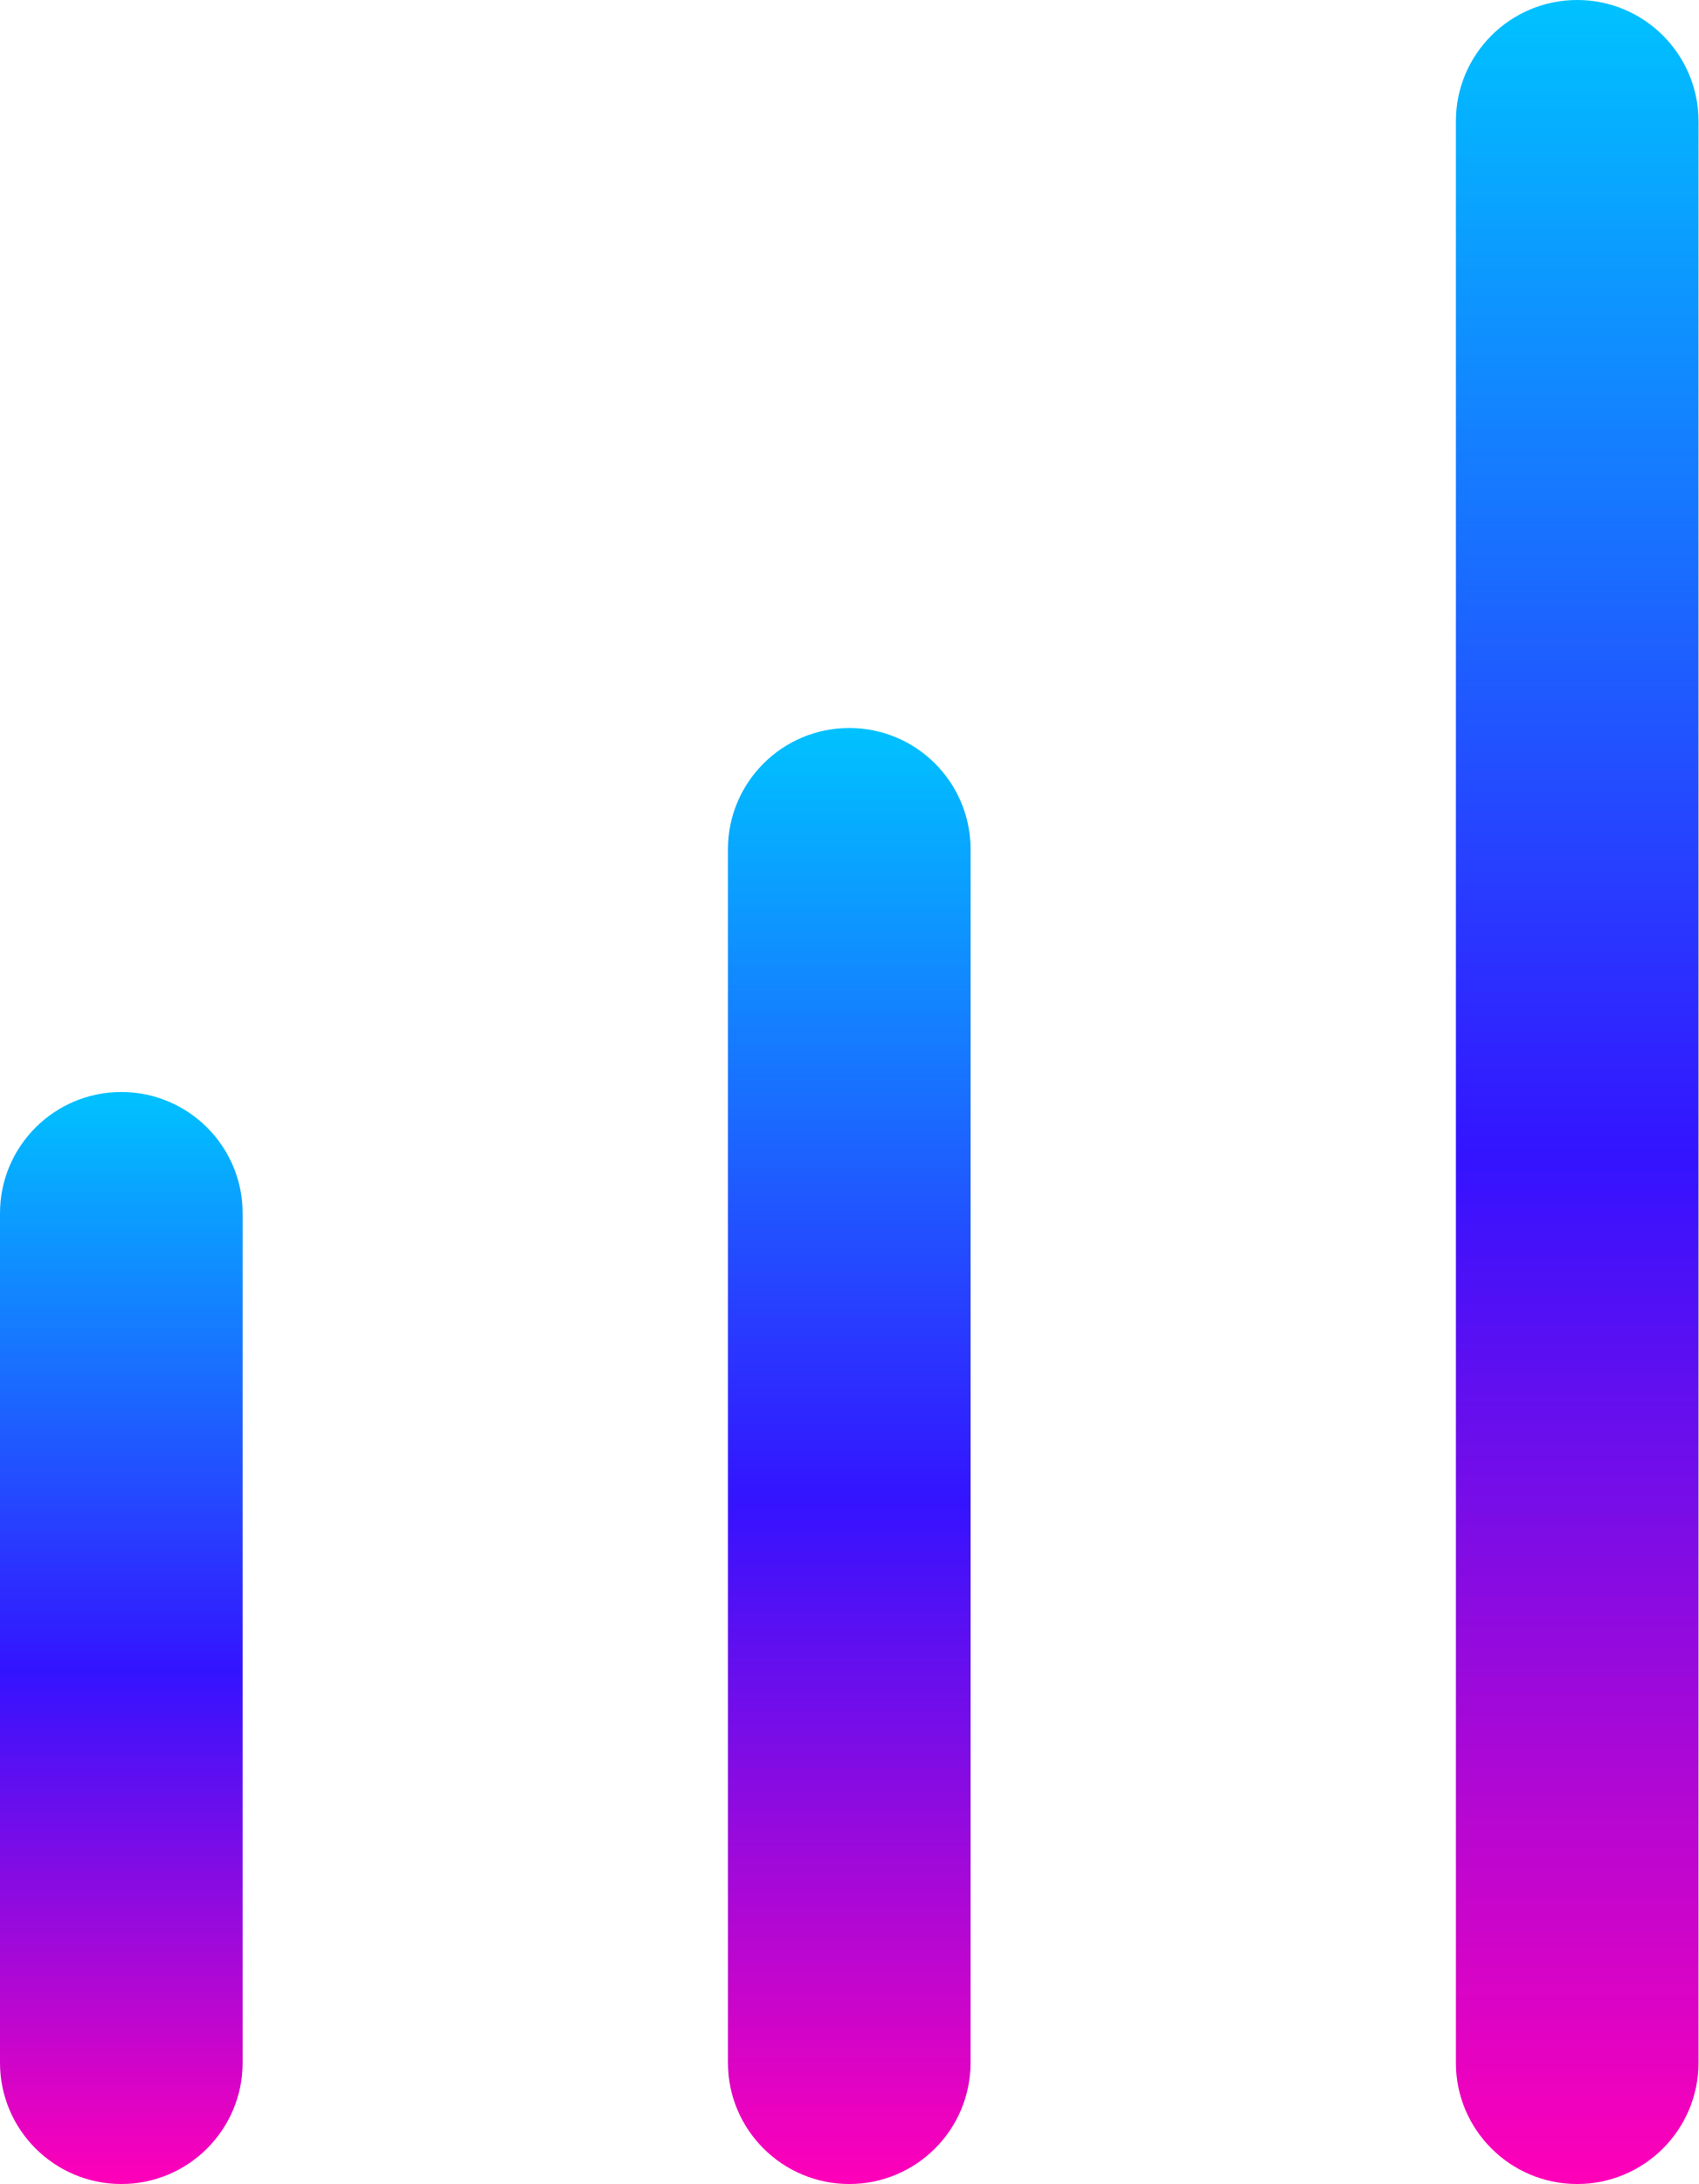
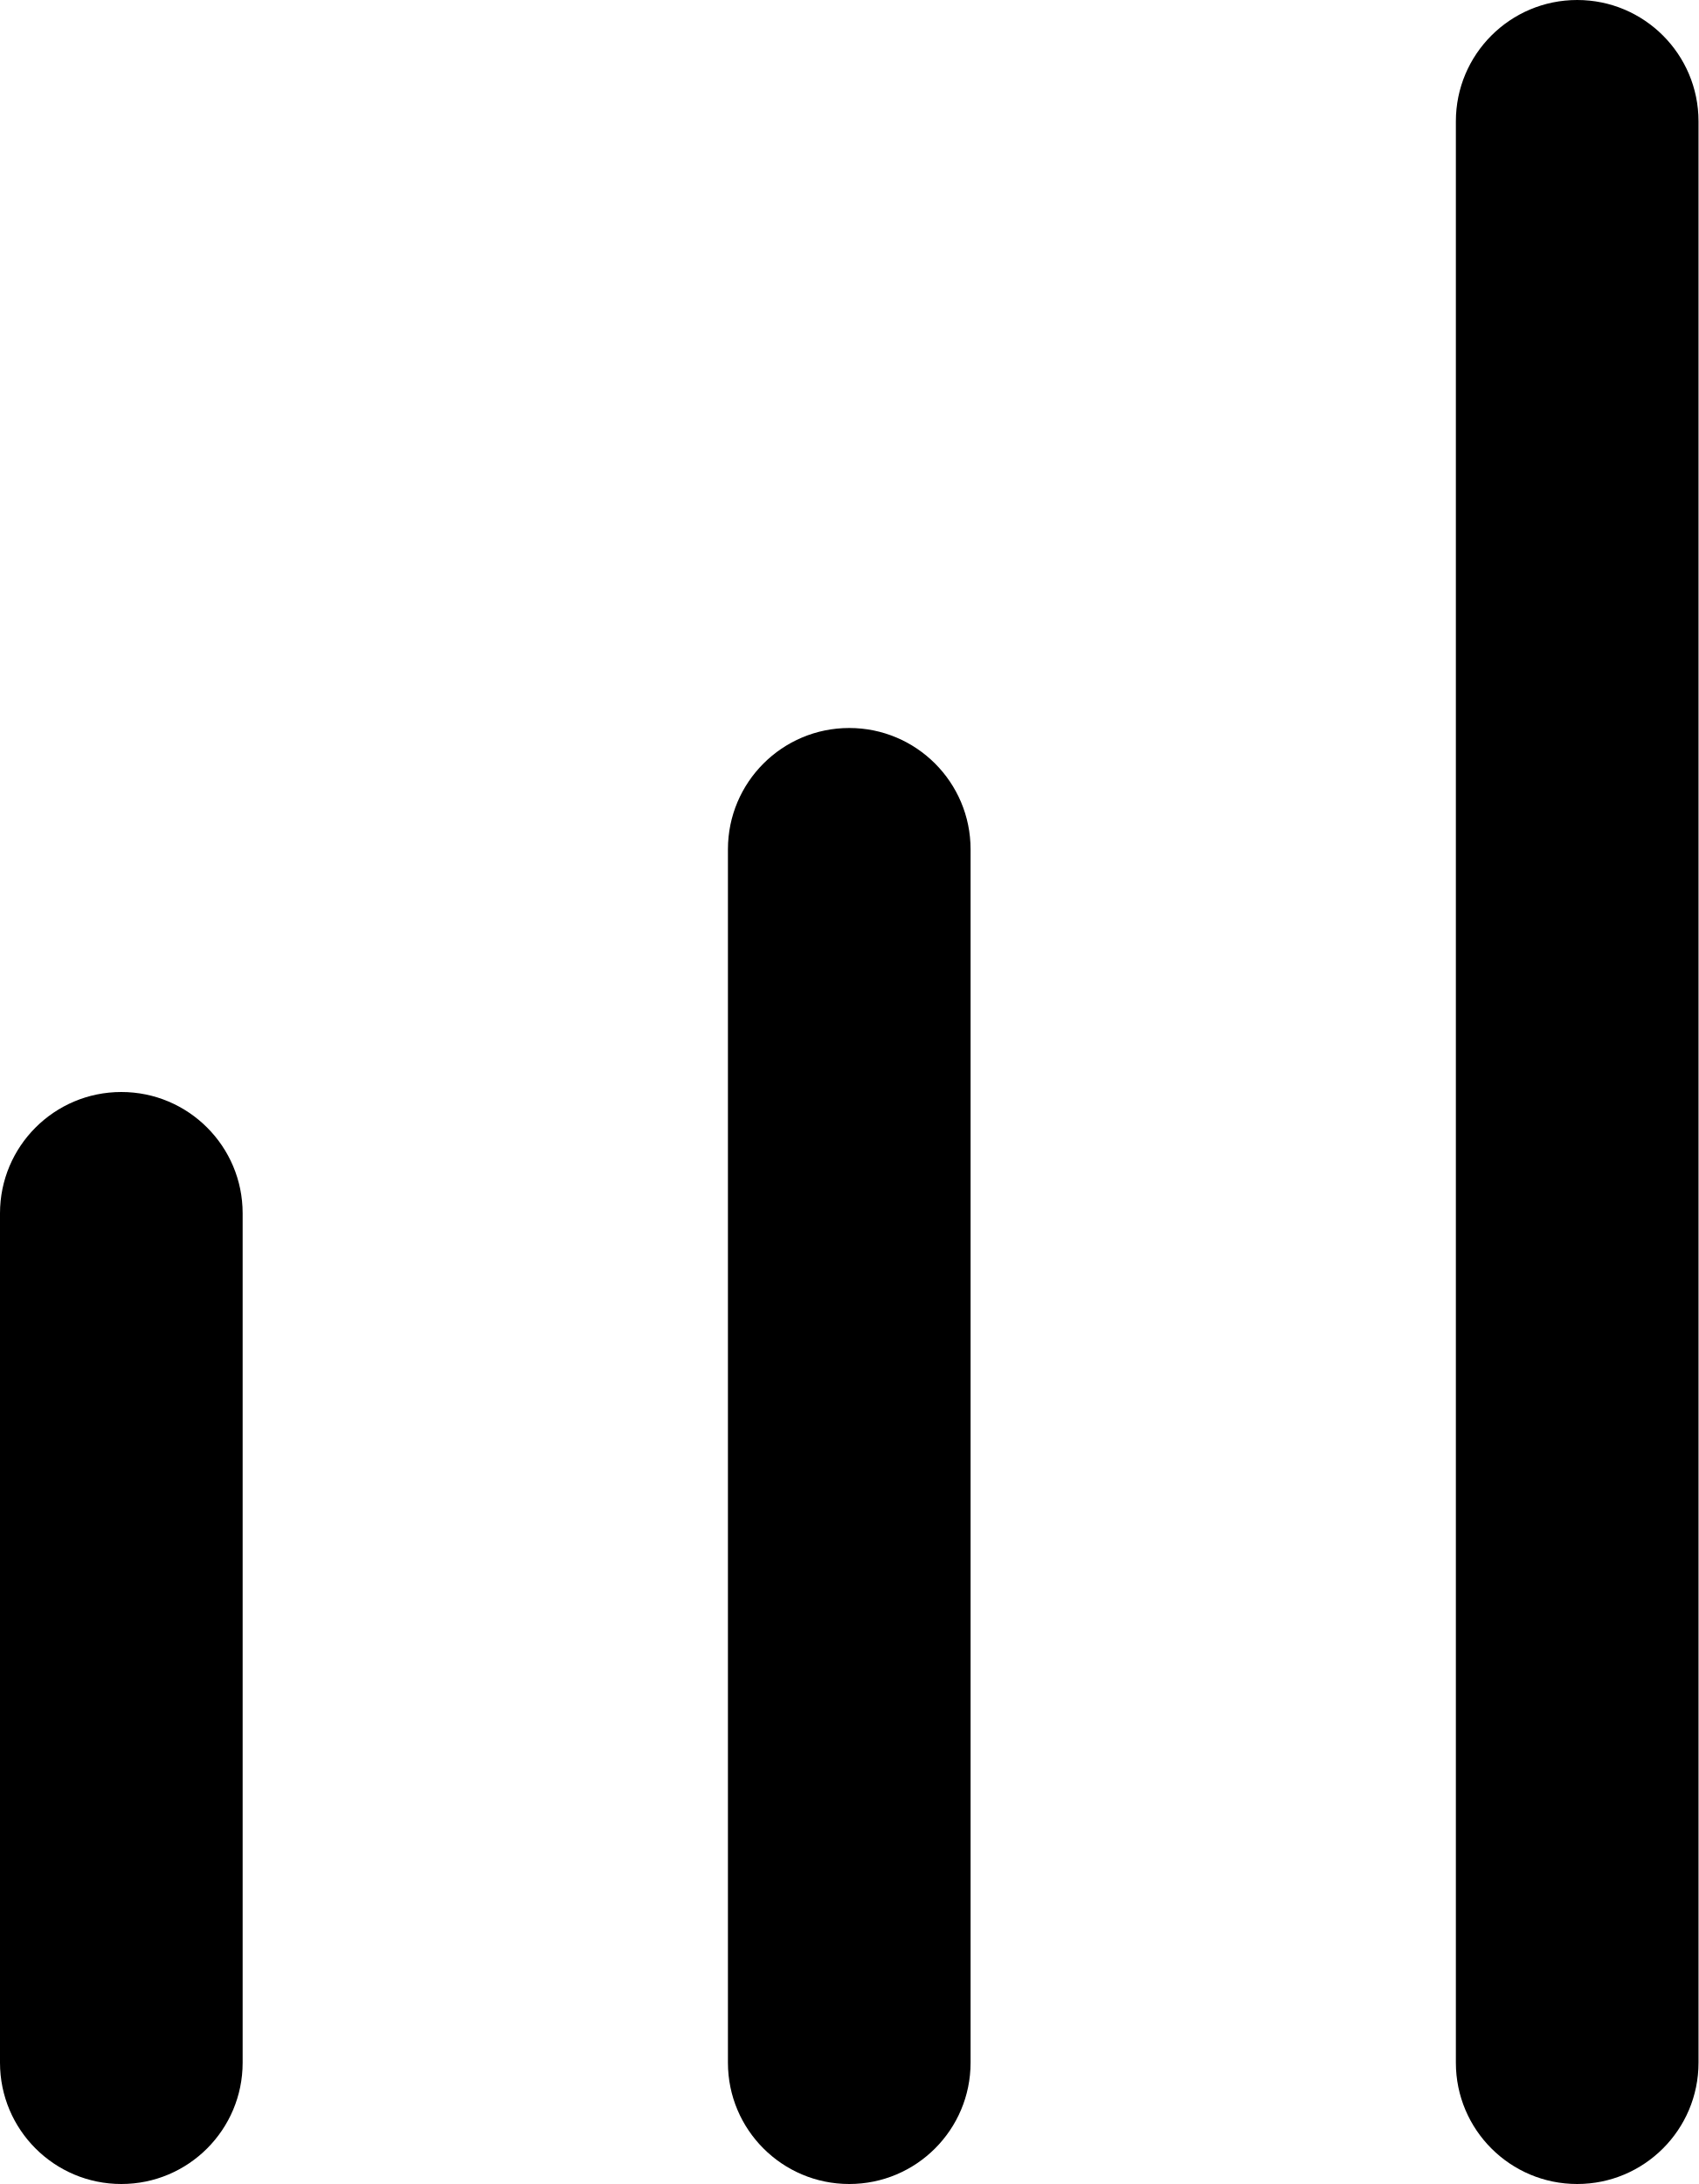
<svg xmlns="http://www.w3.org/2000/svg" width="14" height="18" viewBox="0 0 14 18" fill="none">
-   <rect y="9" width="2" height="9" rx="1" fill="url(#paint0_linear_651_121)" />
-   <rect x="6" y="6" width="2" height="12" rx="1" fill="url(#paint1_linear_651_121)" />
-   <rect x="12" width="2" height="18" rx="1" fill="url(#paint2_linear_651_121)" />
-   <defs>
-     <linearGradient id="paint0_linear_651_121" x1="1" y1="9" x2="1" y2="18" gradientUnits="userSpaceOnUse">
-       <stop stop-color="#00C2FF" />
-       <stop offset="0.531" stop-color="#3413FF" />
-       <stop offset="1" stop-color="#FF00B8" />
-     </linearGradient>
-     <linearGradient id="paint1_linear_651_121" x1="7" y1="6" x2="7" y2="18" gradientUnits="userSpaceOnUse">
-       <stop stop-color="#00C2FF" />
-       <stop offset="0.531" stop-color="#3413FF" />
-       <stop offset="1" stop-color="#FF00B8" />
-     </linearGradient>
-     <linearGradient id="paint2_linear_651_121" x1="13" y1="0" x2="13" y2="18" gradientUnits="userSpaceOnUse">
-       <stop stop-color="#00C2FF" />
-       <stop offset="0.531" stop-color="#3413FF" />
-       <stop offset="1" stop-color="#FF00B8" />
-     </linearGradient>
-   </defs>
+   <rect y="9" width="2" height="9" rx="1" fill="black" />
+   <rect x="6" y="6" width="2" height="12" rx="1" fill="black" />
+   <rect x="12" width="2" height="18" rx="1" fill="black" />
</svg>
